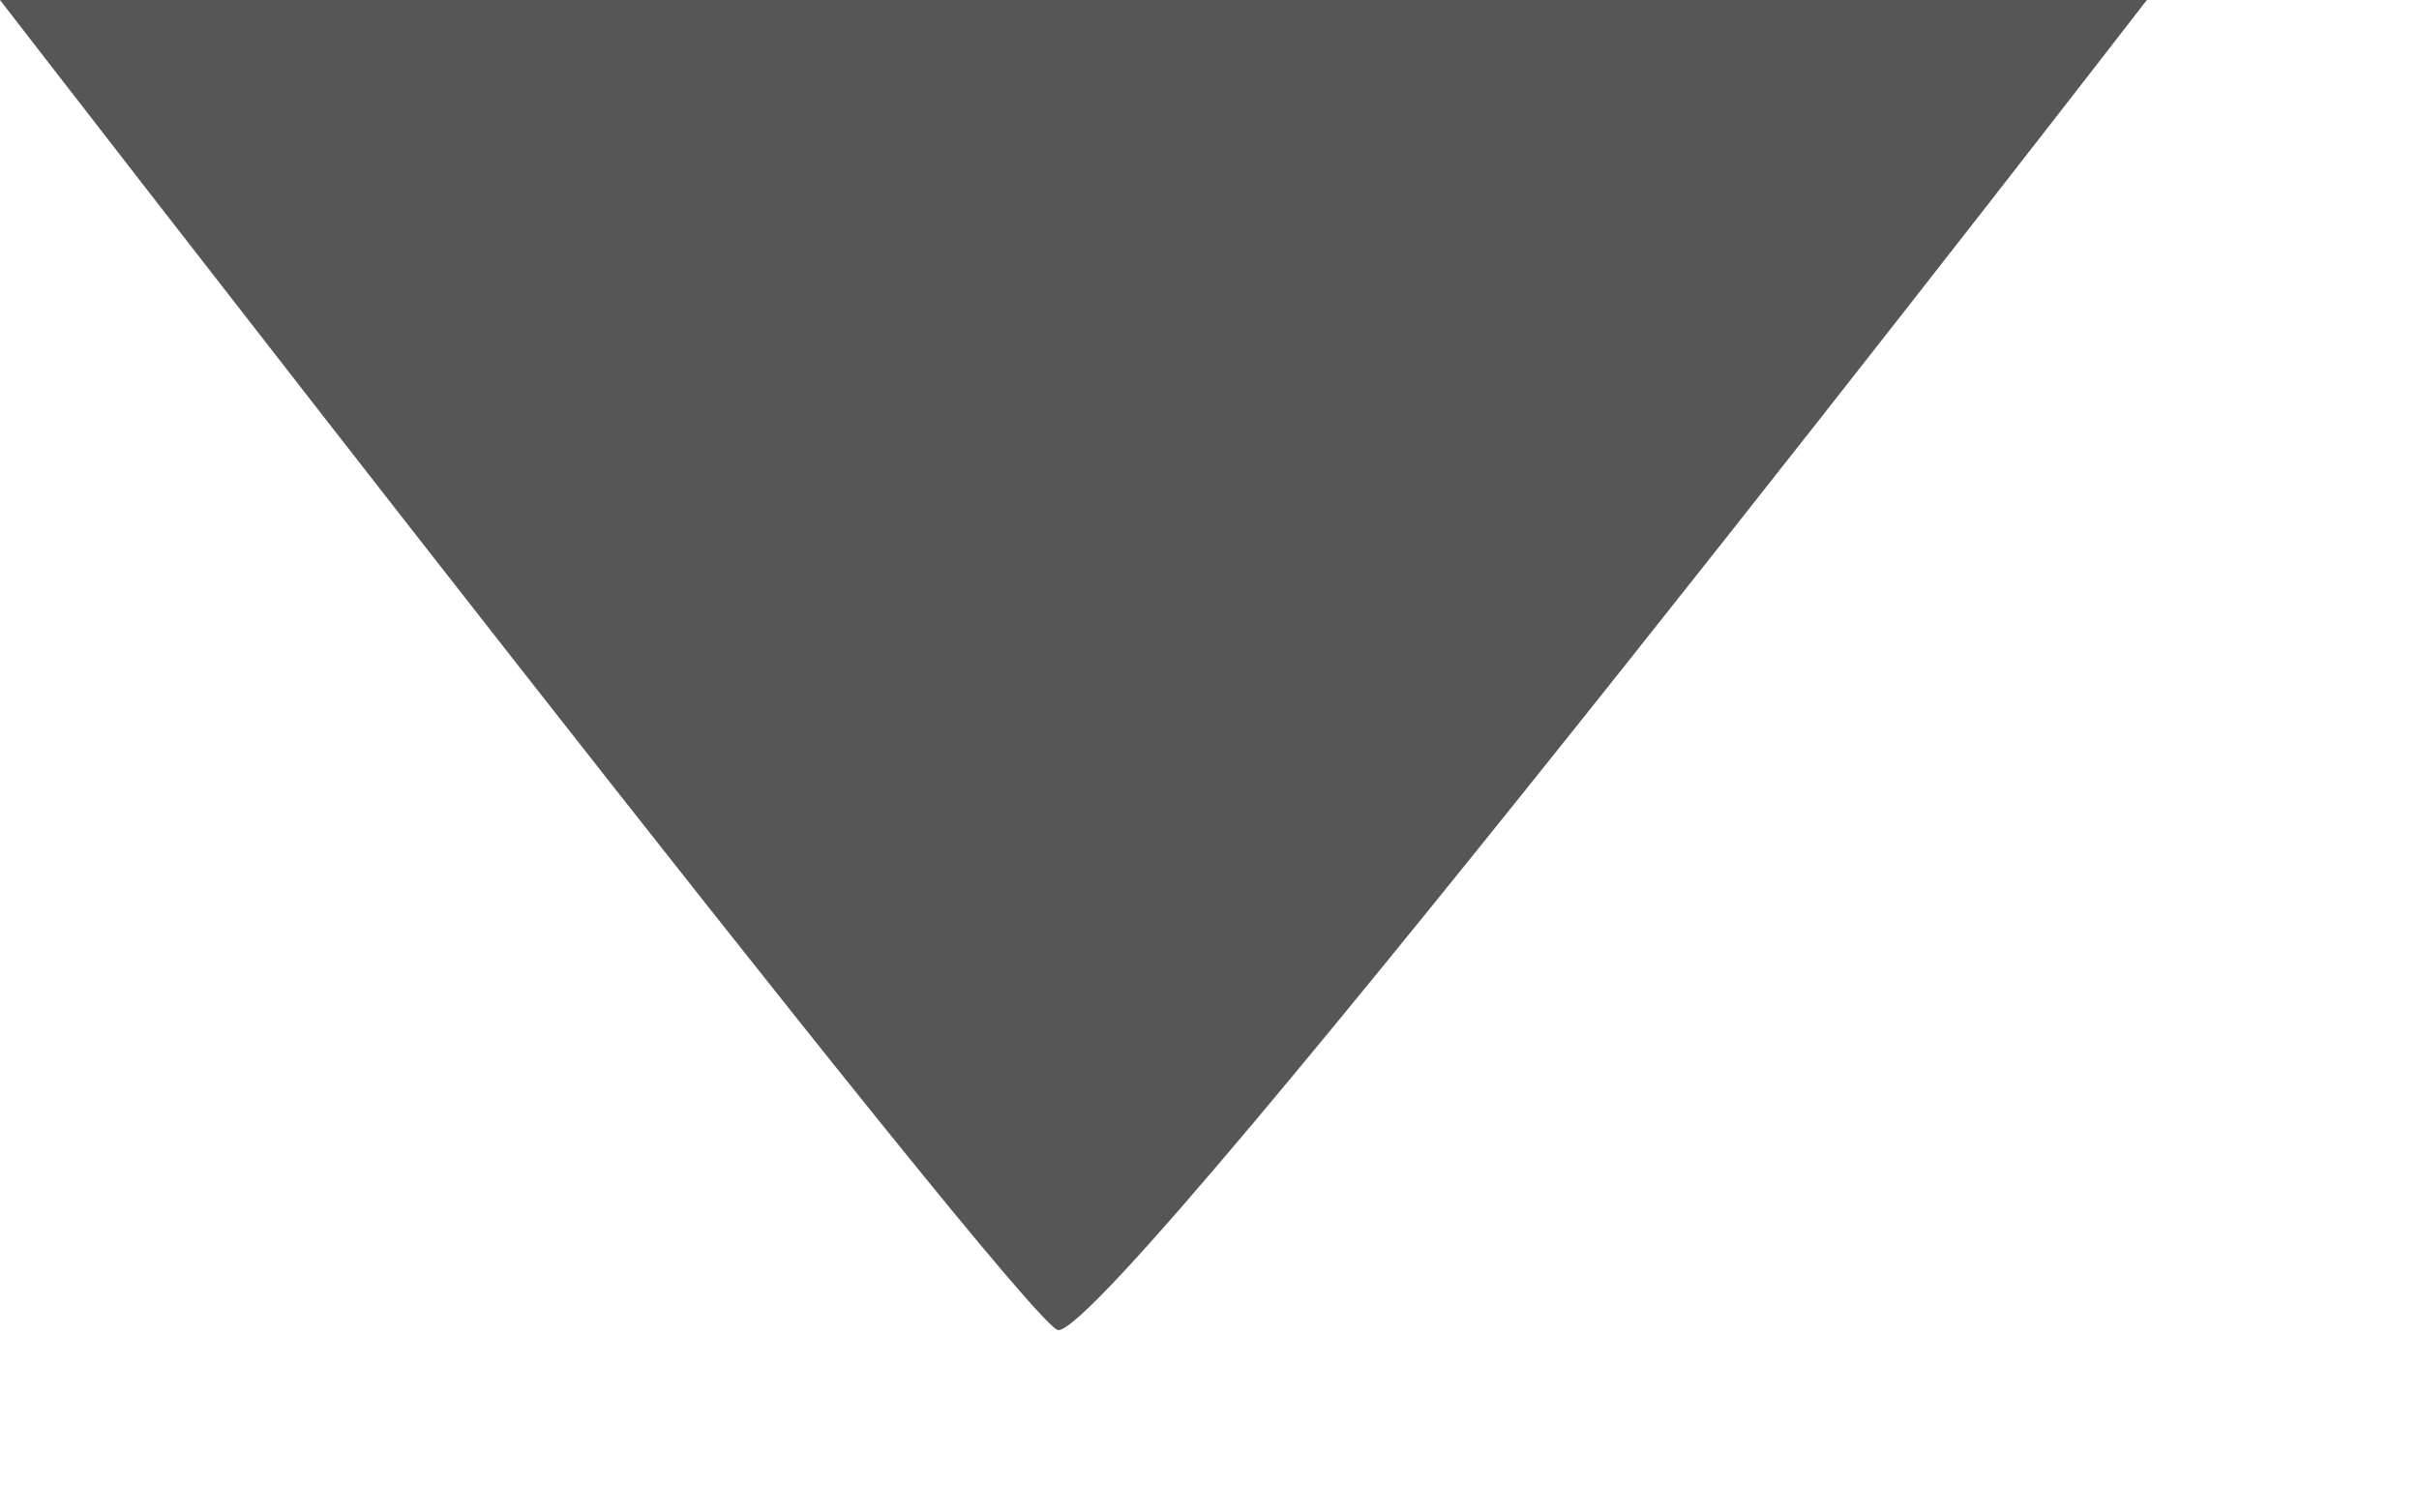
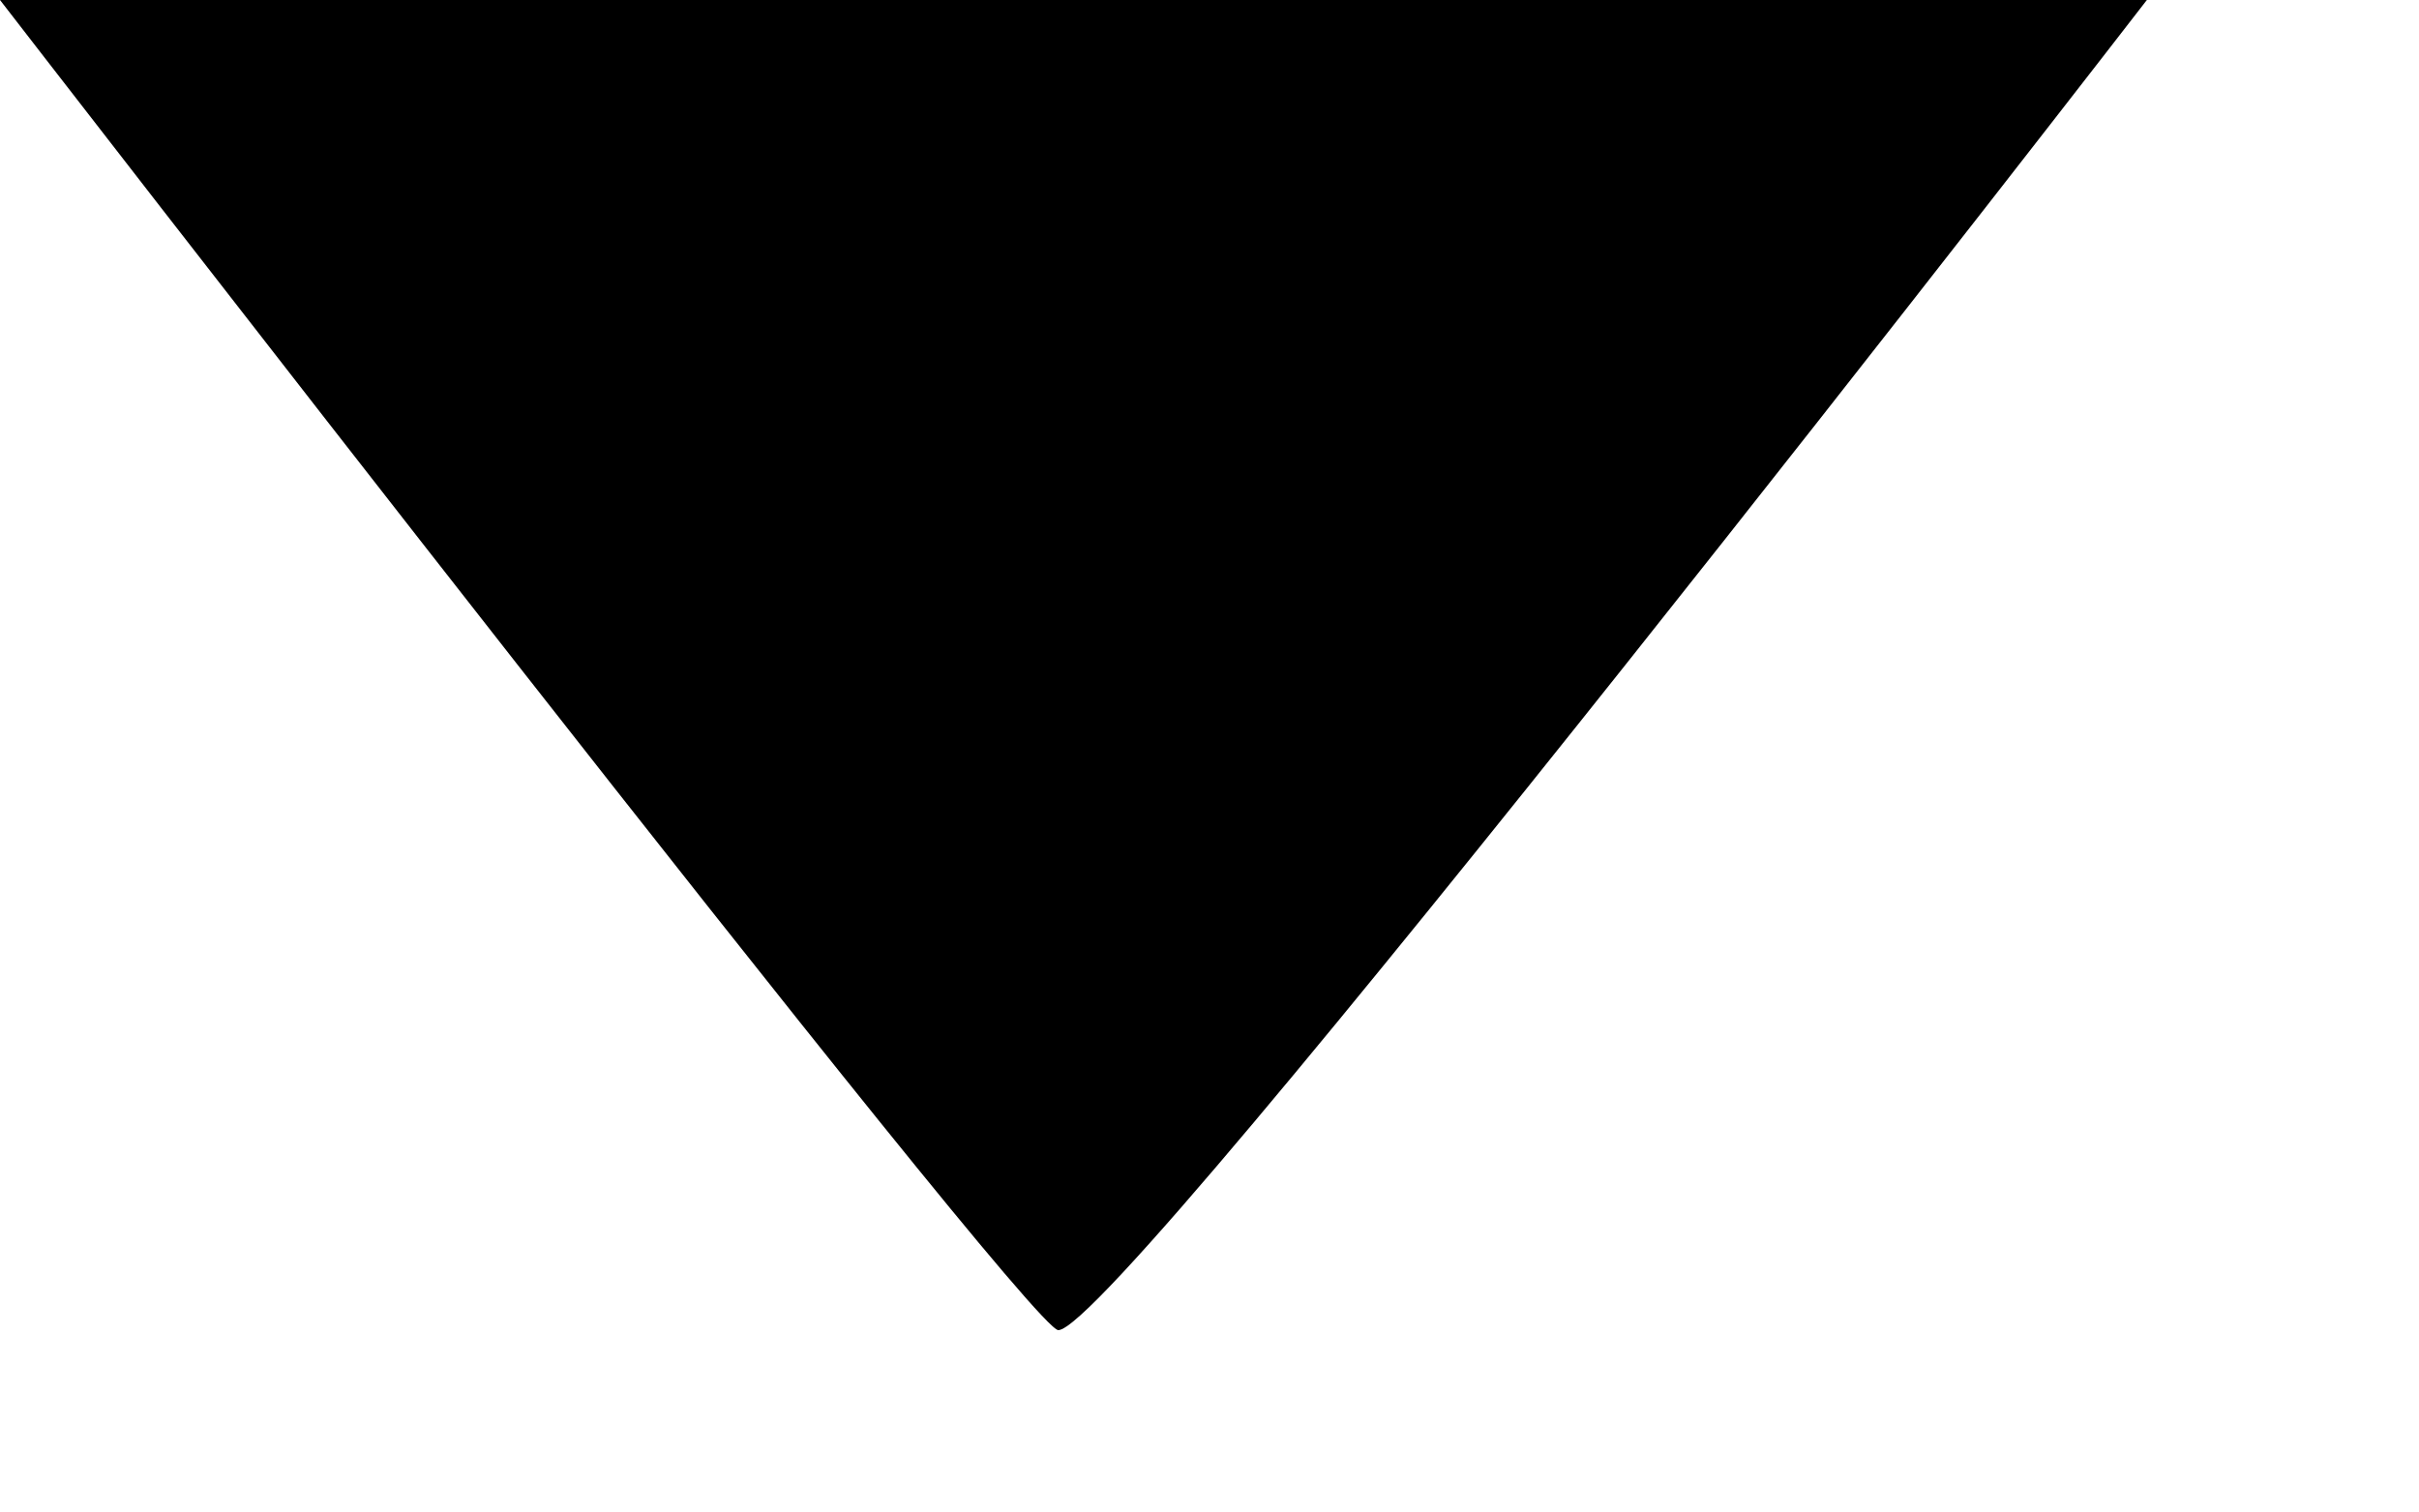
<svg xmlns="http://www.w3.org/2000/svg" version="1.1" id="Layer_1" width="8px" height="5px" viewBox="0 0 8 5" enable-background="new 0 0 8 5" xml:space="preserve">
-   <path fill="#565656" d="M0,0c0,0,3.4,4.4,3.5,4.4C3.7,4.4,7.1,0,7.1,0H0z" />
+   <path fill="#000000" d="M0,0c0,0,3.4,4.4,3.5,4.4C3.7,4.4,7.1,0,7.1,0H0z" />
</svg>
